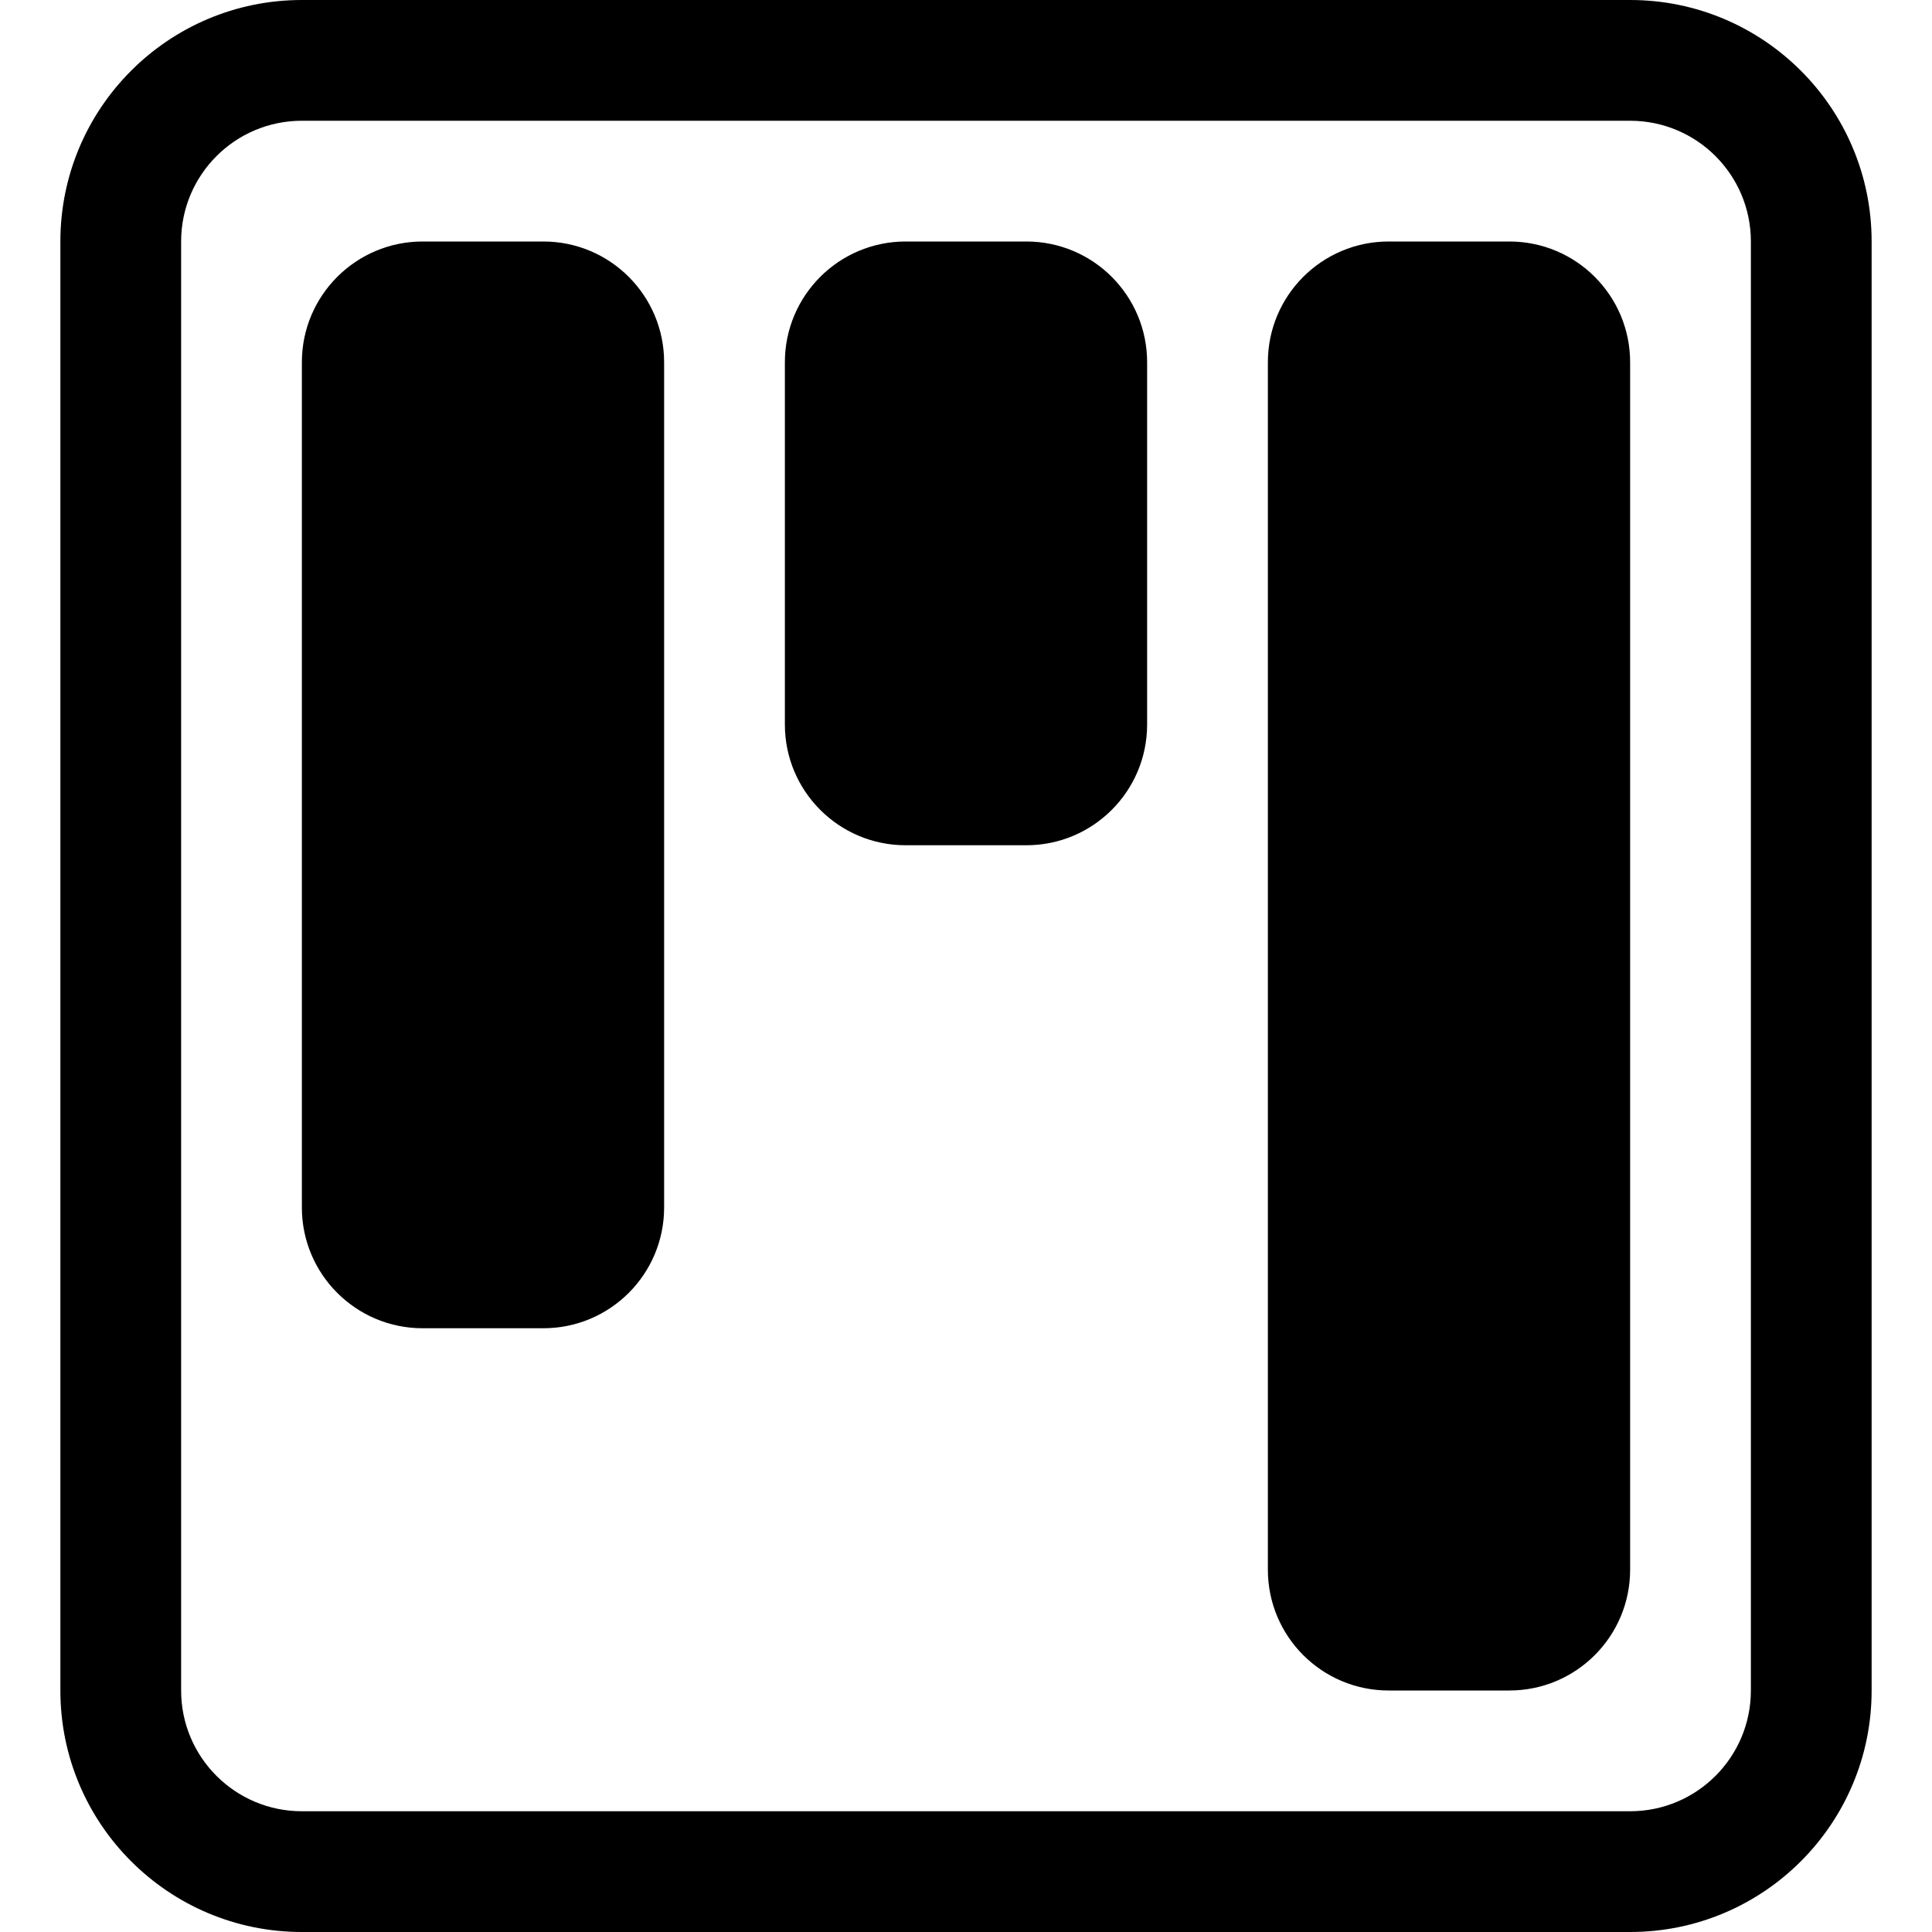
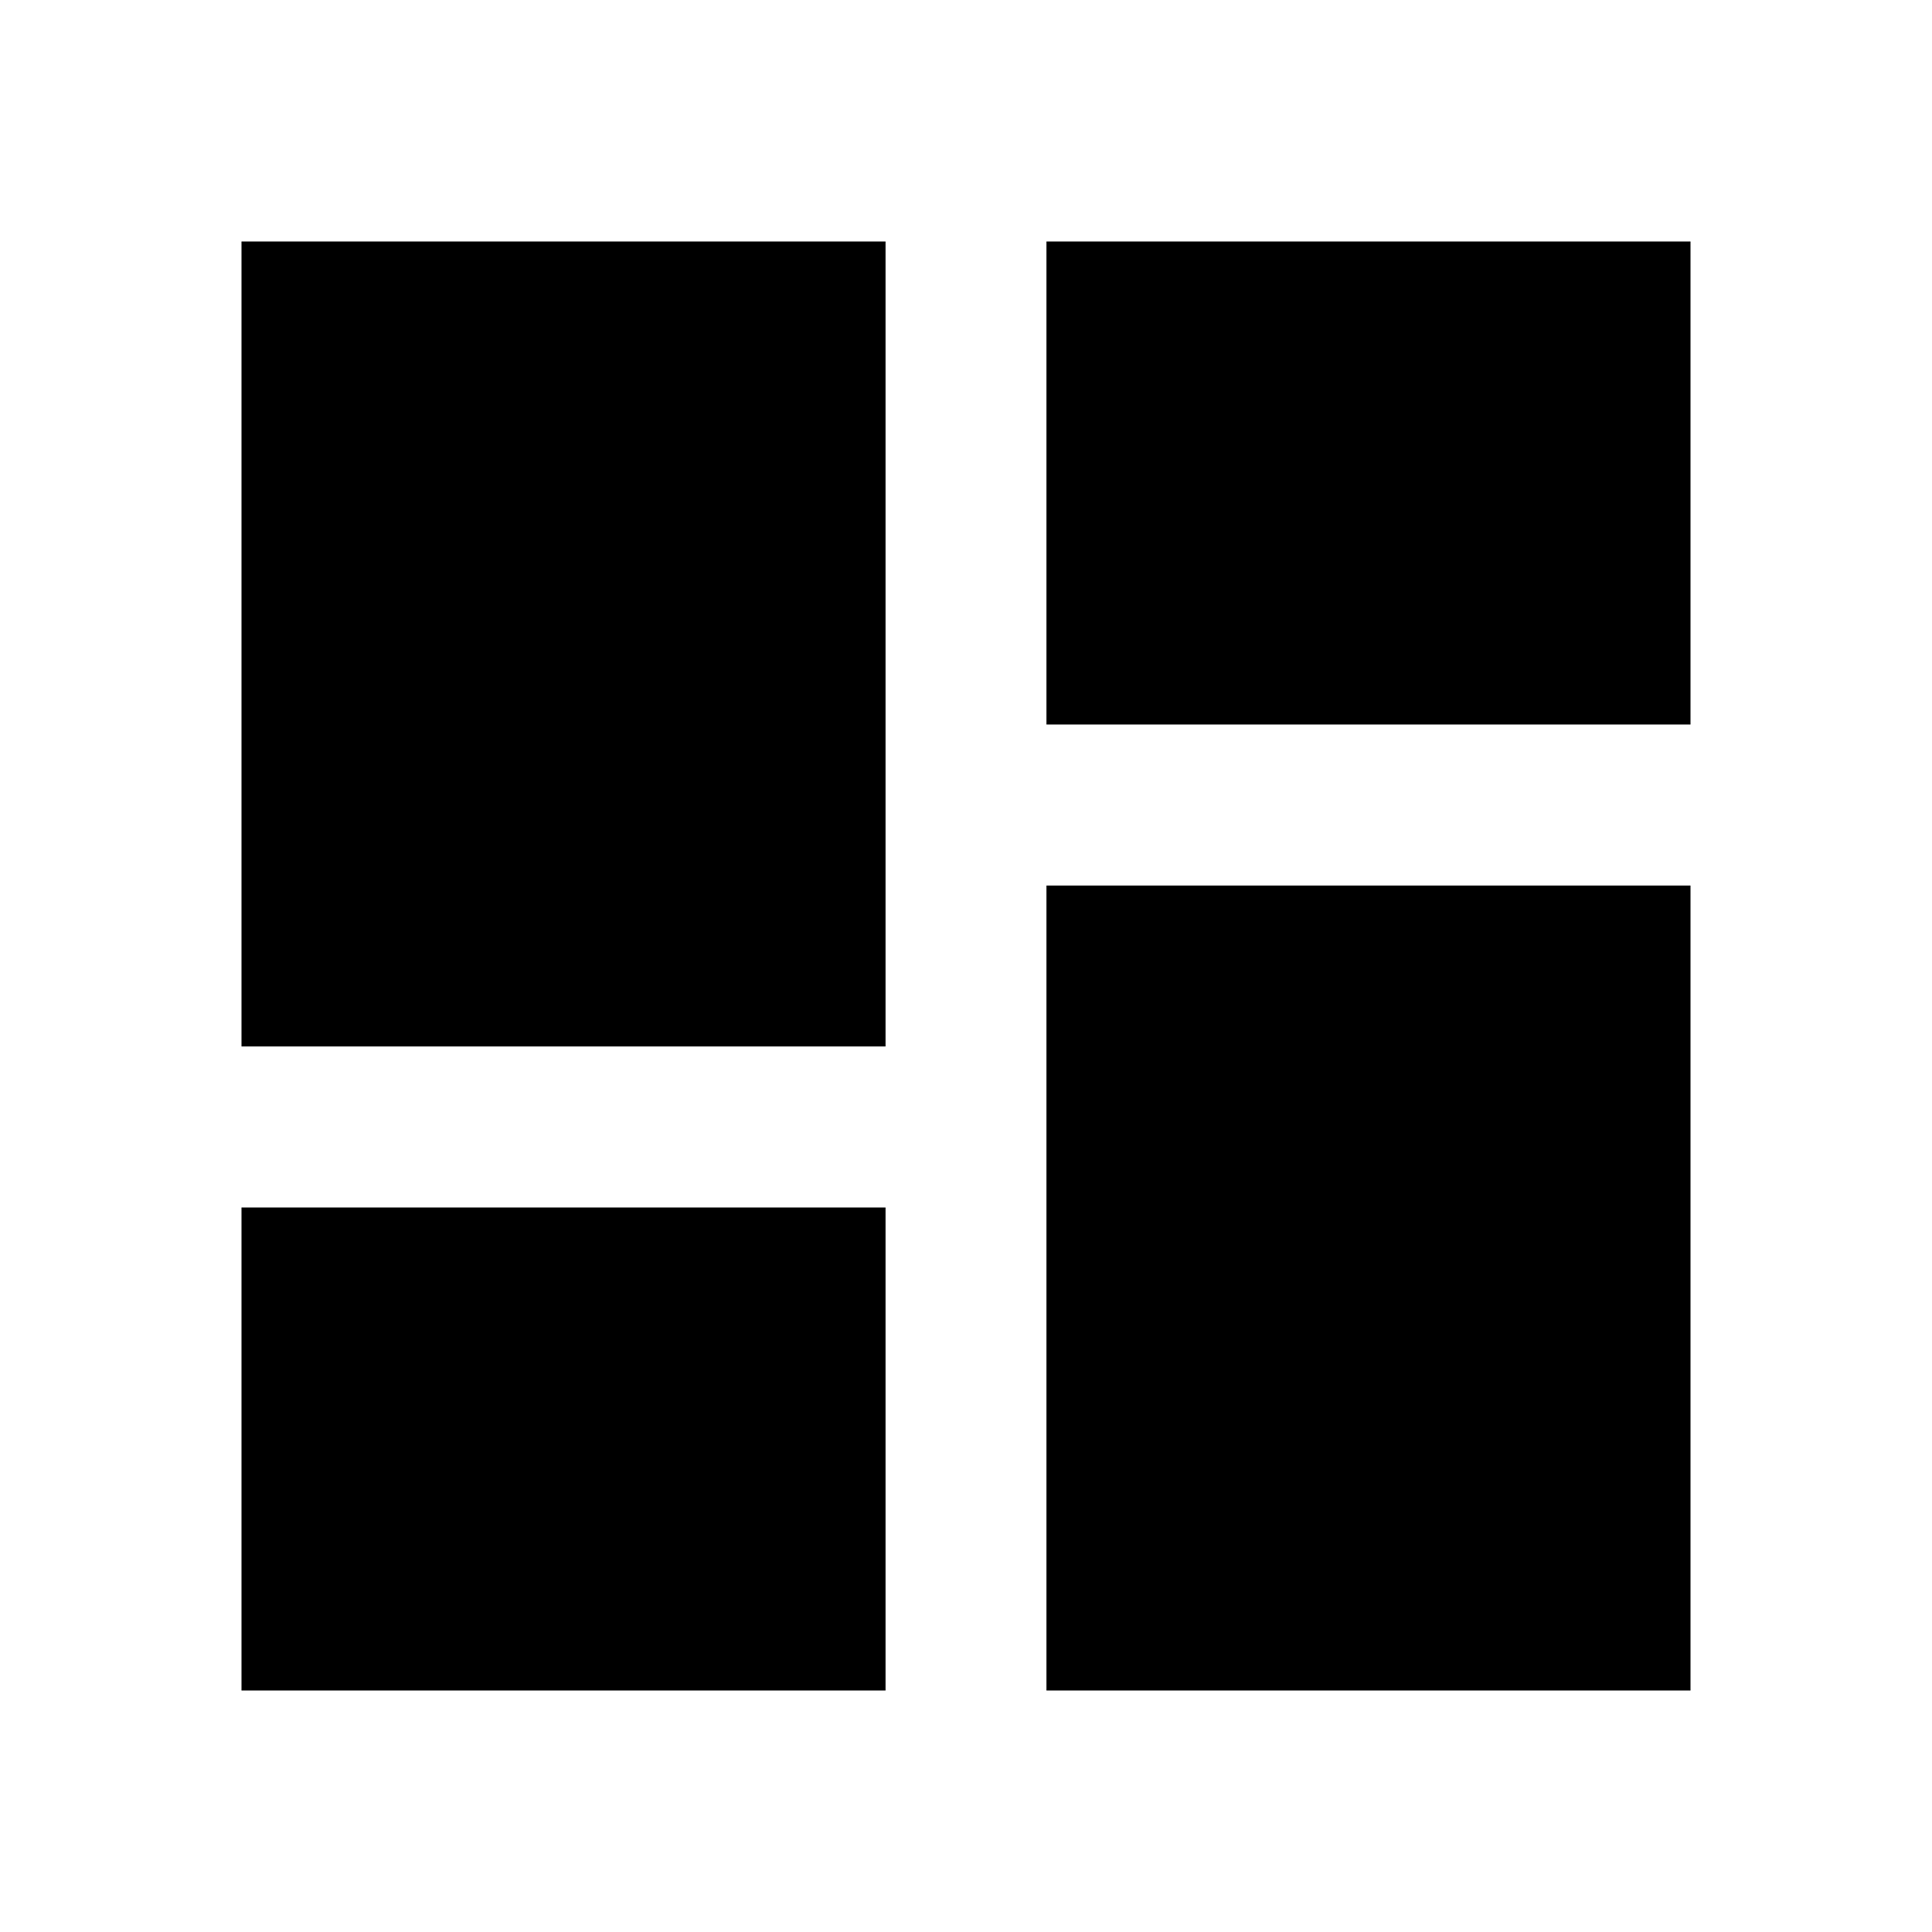
- <svg xmlns="http://www.w3.org/2000/svg" width="800px" height="800px" viewBox="0 0 16 16" fill="#000000" class="bi bi-kanban">
-   <path d="M13.5 1a1 1 0 0 1 1 1v12a1 1 0 0 1-1 1h-11a1 1 0 0 1-1-1V2a1 1 0 0 1 1-1h11zm-11-1a2 2 0 0 0-2 2v12a2 2 0 0 0 2 2h11a2 2 0 0 0 2-2V2a2 2 0 0 0-2-2h-11z" />
-   <path d="M6.5 3a1 1 0 0 1 1-1h1a1 1 0 0 1 1 1v3a1 1 0 0 1-1 1h-1a1 1 0 0 1-1-1V3zm-4 0a1 1 0 0 1 1-1h1a1 1 0 0 1 1 1v7a1 1 0 0 1-1 1h-1a1 1 0 0 1-1-1V3zm8 0a1 1 0 0 1 1-1h1a1 1 0 0 1 1 1v10a1 1 0 0 1-1 1h-1a1 1 0 0 1-1-1V3z" />
+ <svg xmlns="http://www.w3.org/2000/svg" version="1.0" width="360pt" height="360pt" viewBox="0 0 360 360" preserveAspectRatio="xMidYMid meet">
+   <g transform="translate(0,360) scale(0.1,-0.1)" fill="#000000" stroke="none">
+     <path d="M450 2400 l0 -750 600 0 600 0 0 750 0 750 -600 0 -600 0 0 -750z" />
+     <path d="M1950 2700 l0 -450 600 0 600 0 0 450 0 450 -600 0 -600 0 0 -450z" />
+     <path d="M1950 1200 l0 -750 600 0 600 0 0 750 0 750 -600 0 -600 0 0 -750z" />
+     <path d="M450 900 l0 -450 600 0 600 0 0 450 0 450 -600 0 -600 0 0 -450z" />
+   </g>
</svg>
